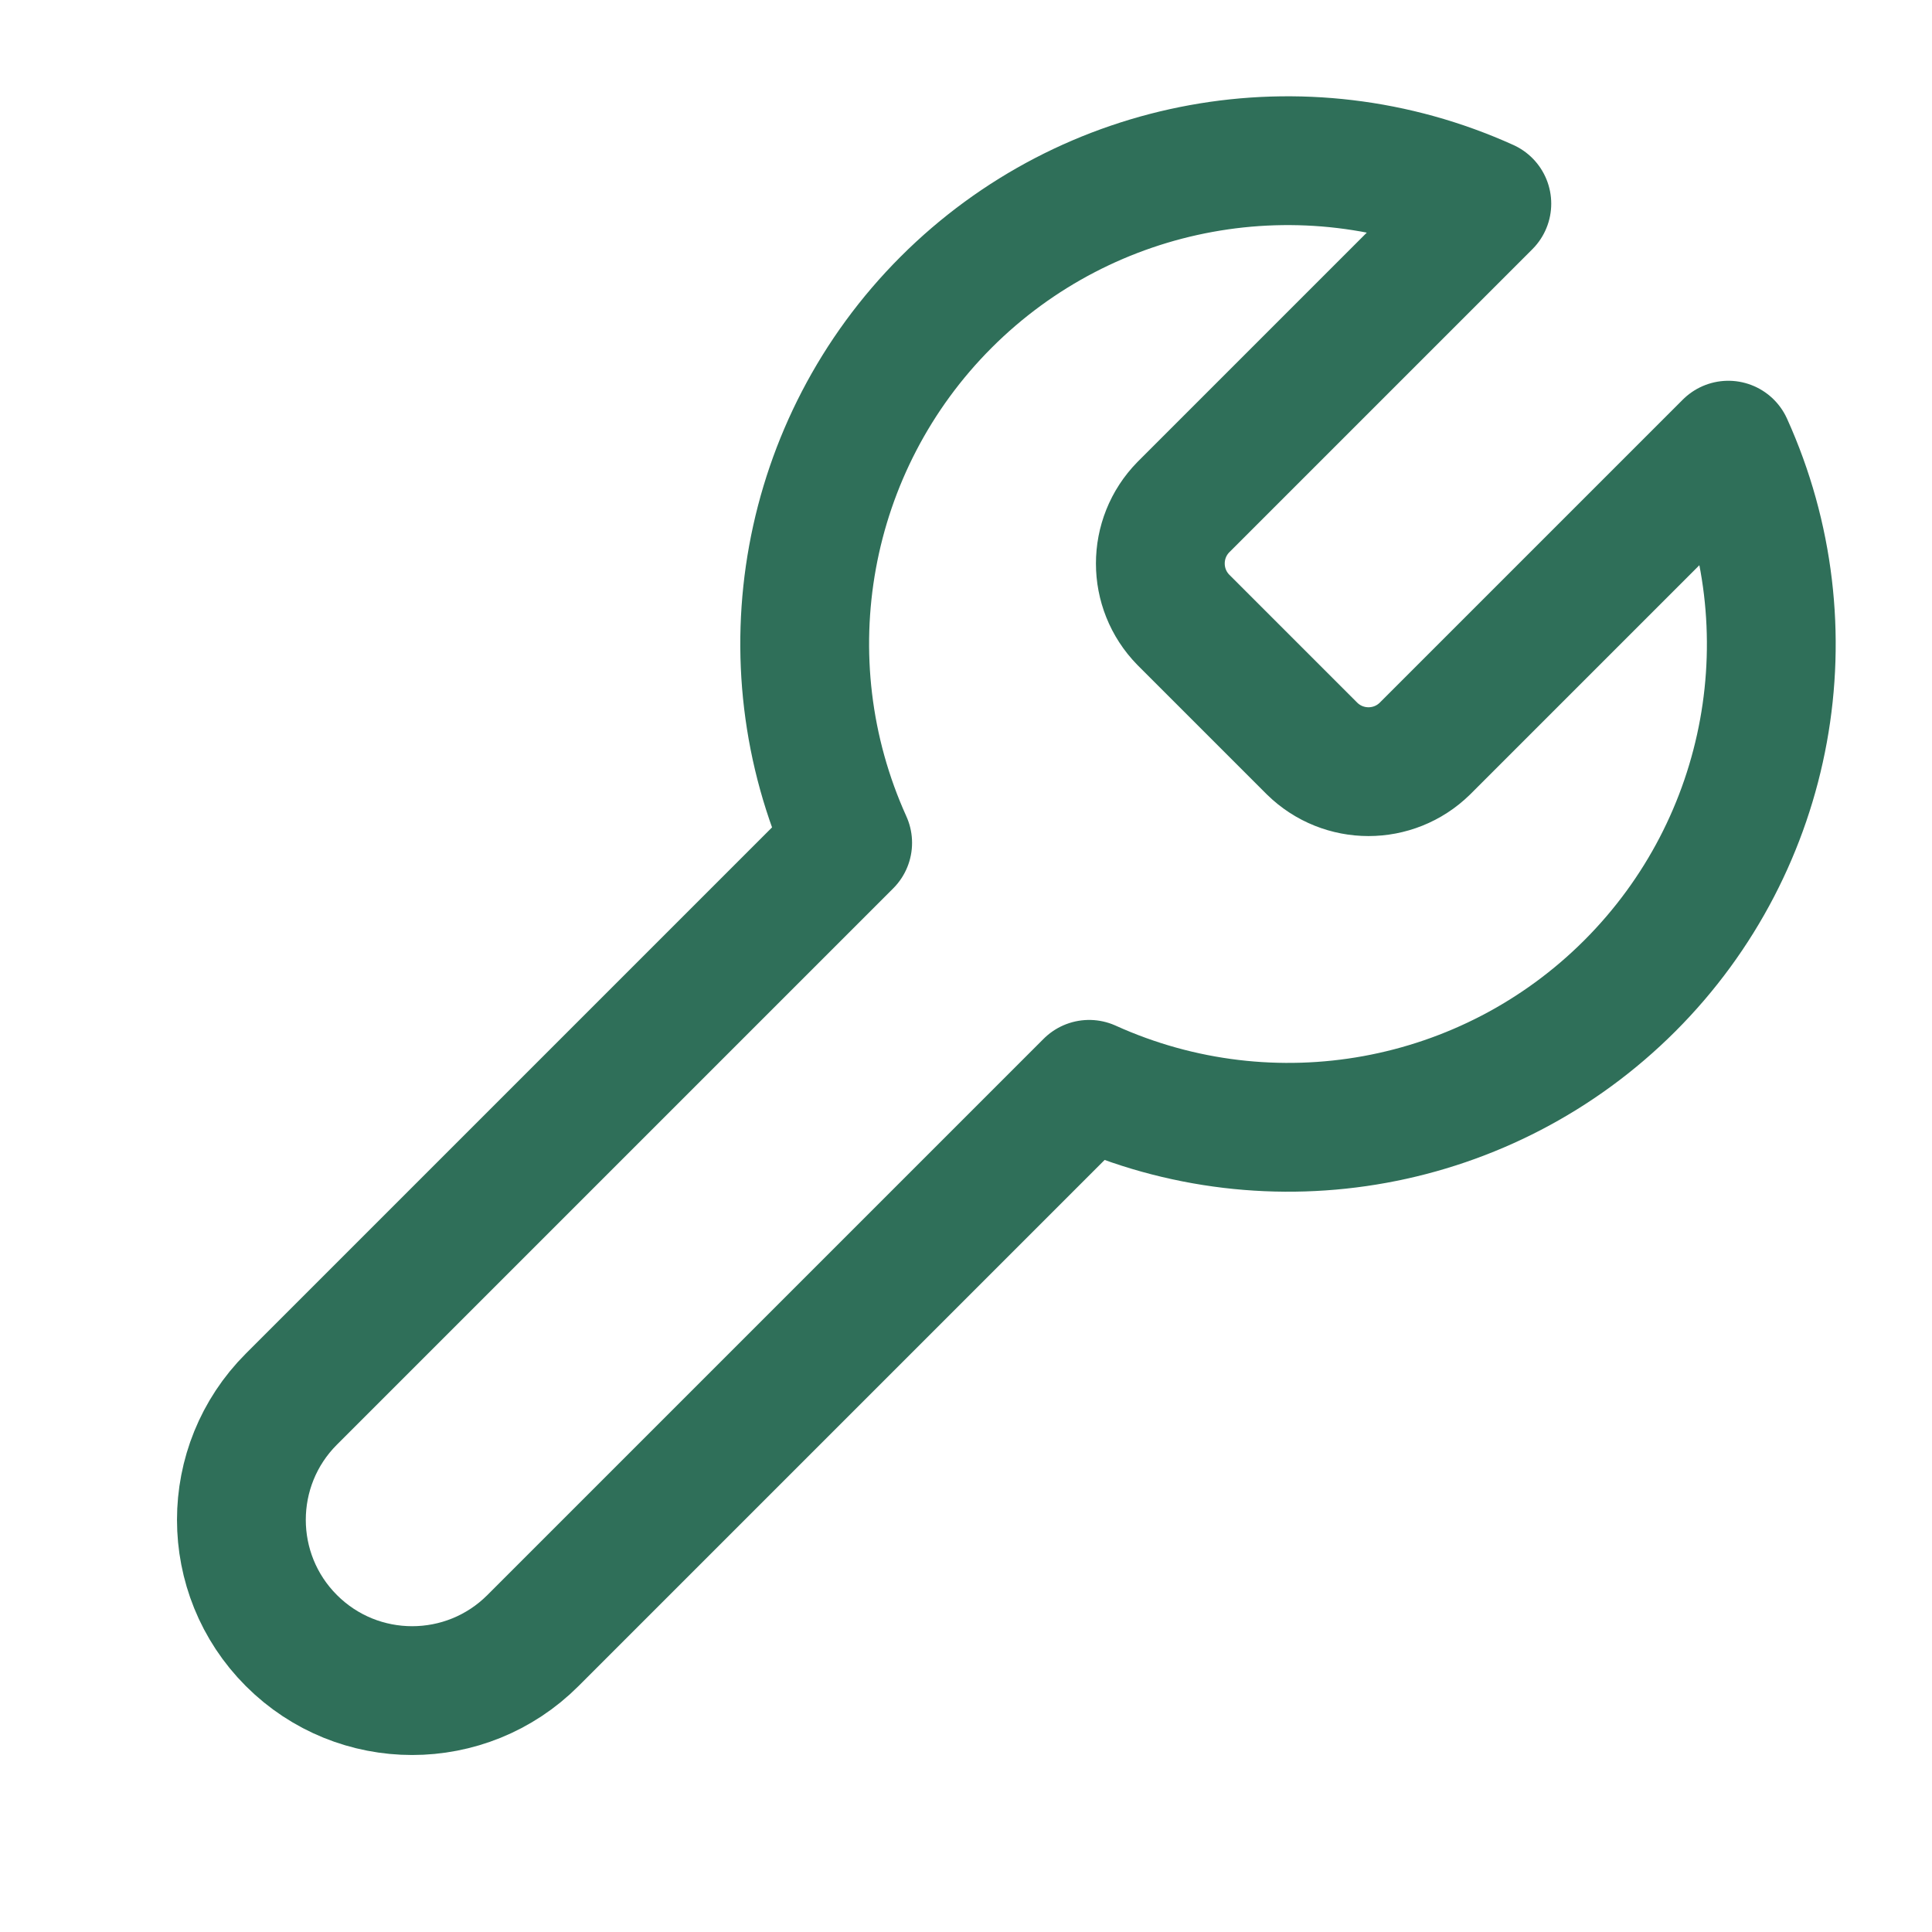
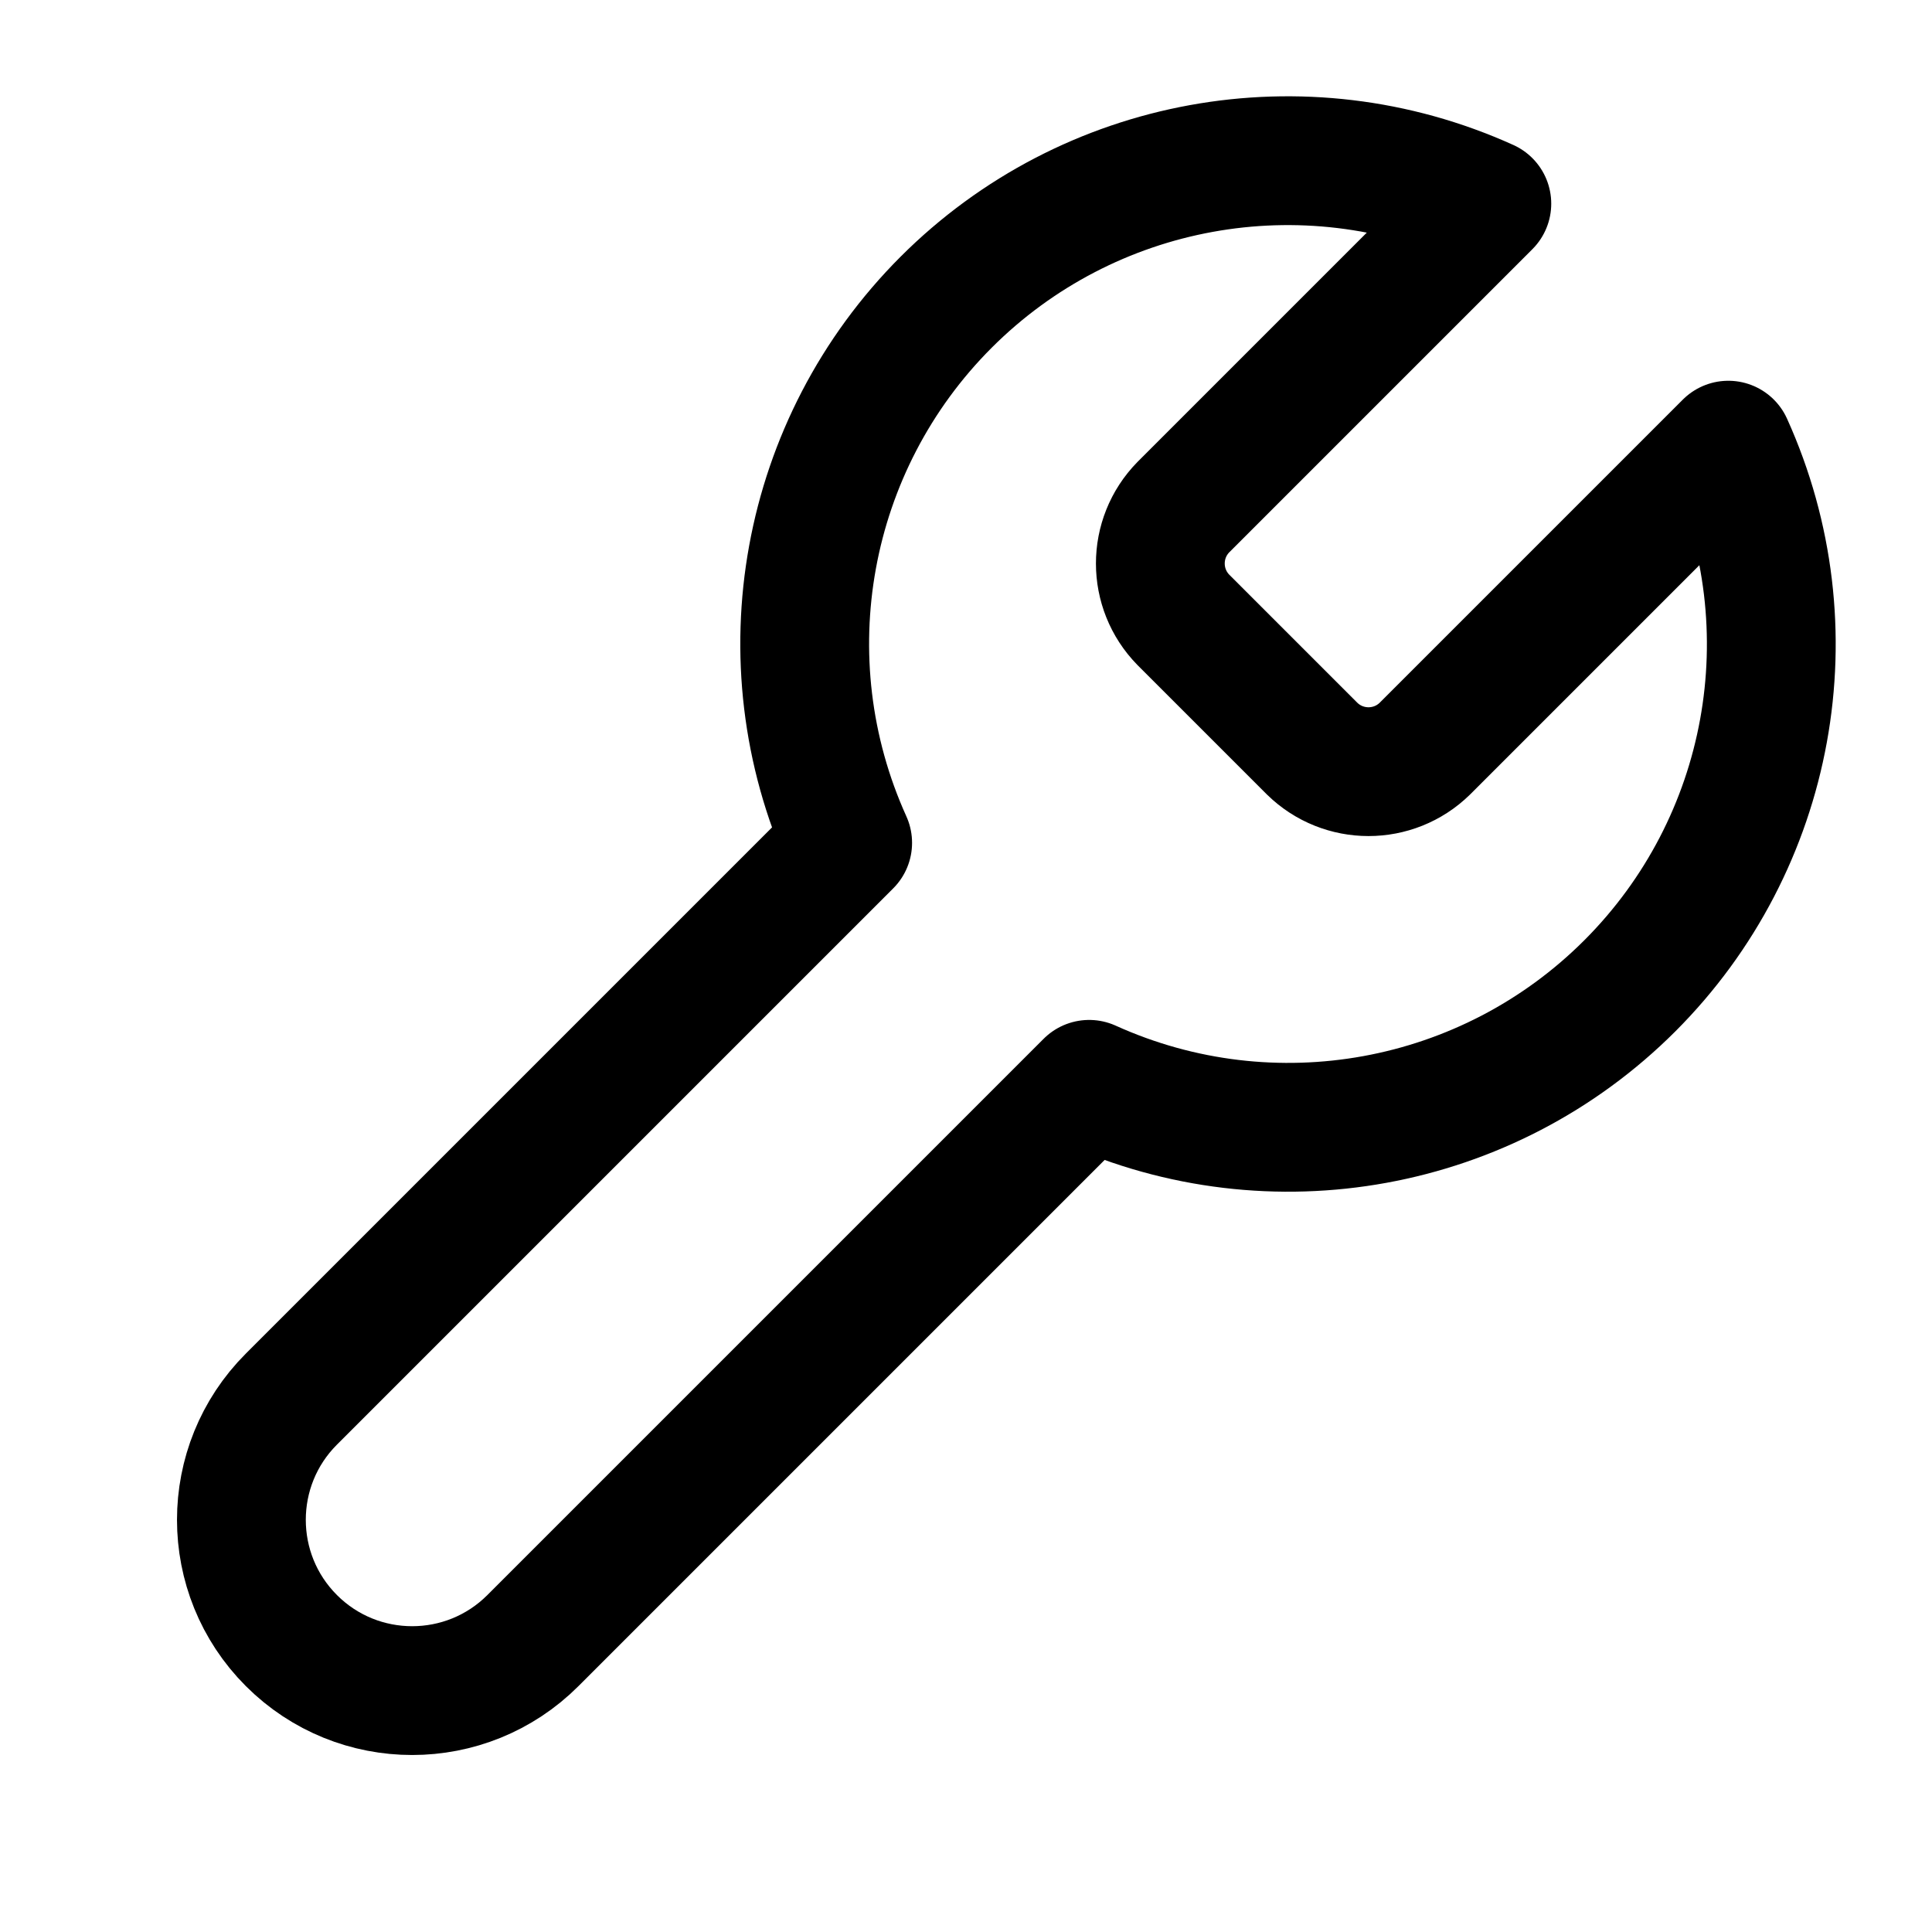
- <svg xmlns="http://www.w3.org/2000/svg" width="24" height="24" viewBox="0 0 24 24" fill="none" stroke="#2F6F59" stroke-width="1.6" stroke-linecap="round" stroke-linejoin="round">
+ <svg xmlns="http://www.w3.org/2000/svg" width="24" height="24" viewBox="0 0 24 24" fill="none" stroke="currentColor" stroke-width="1.6" stroke-linecap="round" stroke-linejoin="round">
  <path d="M14.7 6.3a1 1 0 000 1.4l1.6 1.6a1 1 0 001.4 0l3.77-3.77a6 6 0 01-7.94 7.94l-6.91 6.91a2.12 2.12 0 01-3-3l6.91-6.91a6 6 0 017.94-7.94l-3.76 3.76z" />
</svg>
